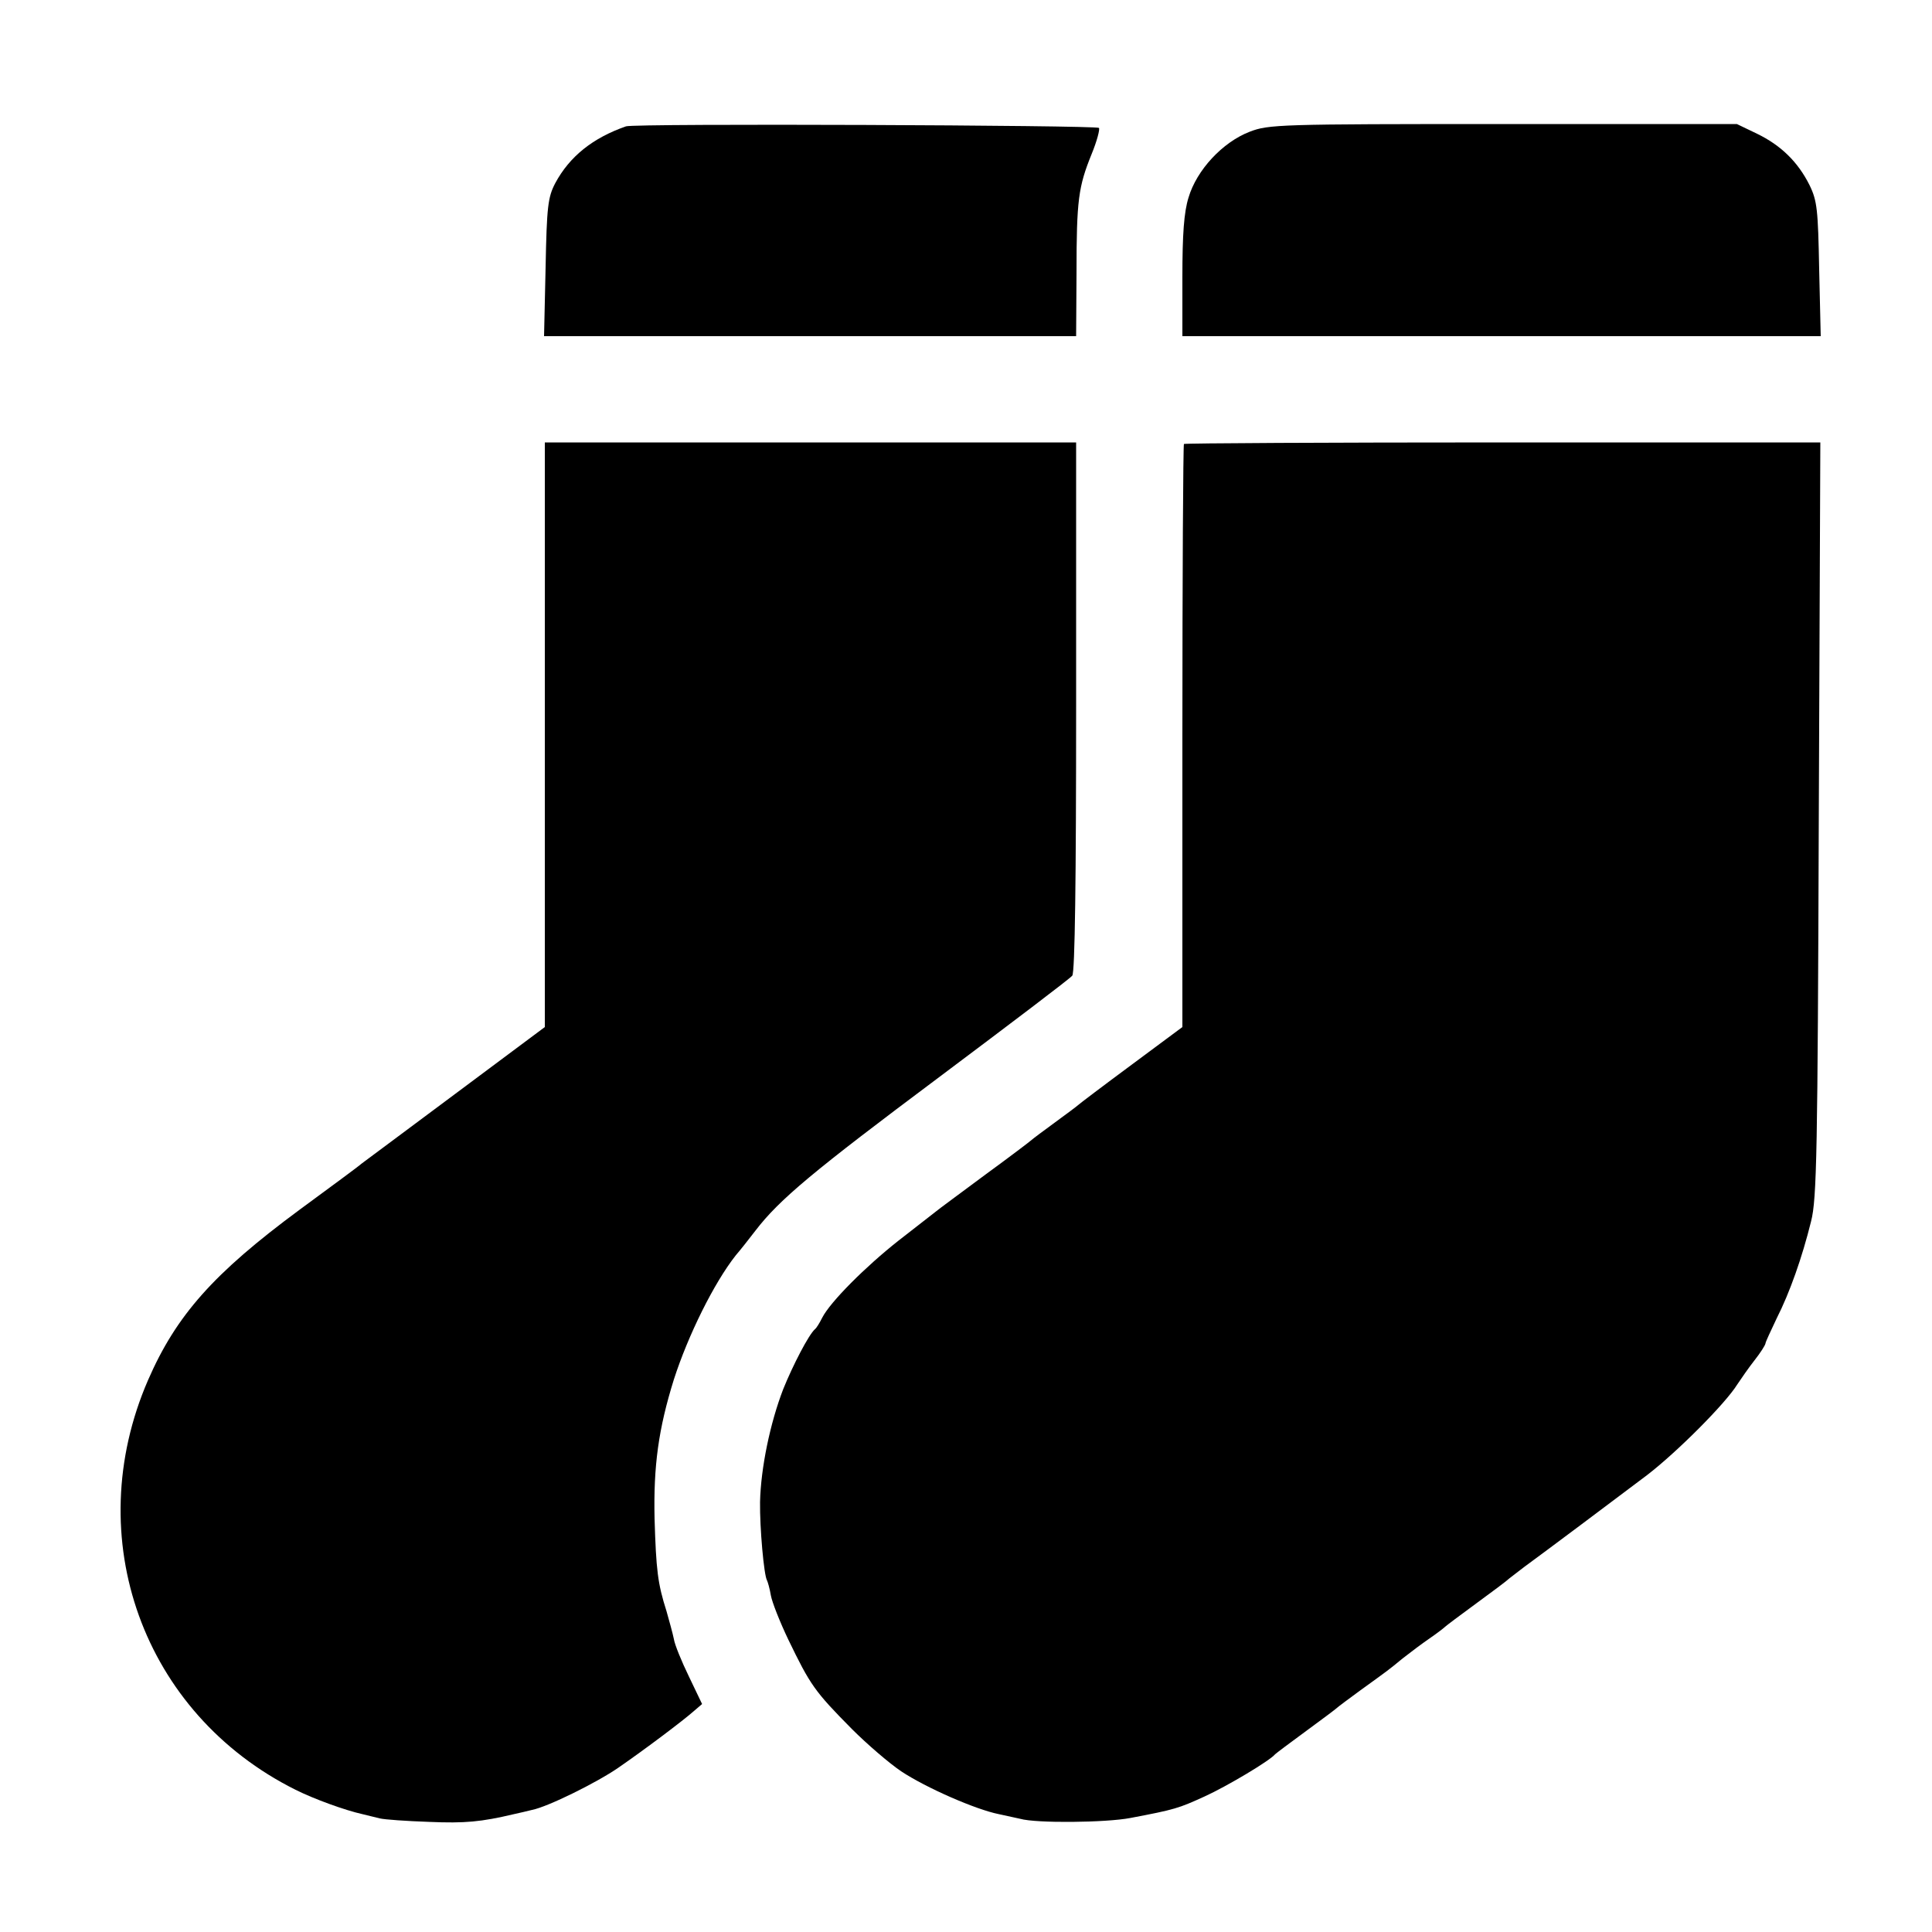
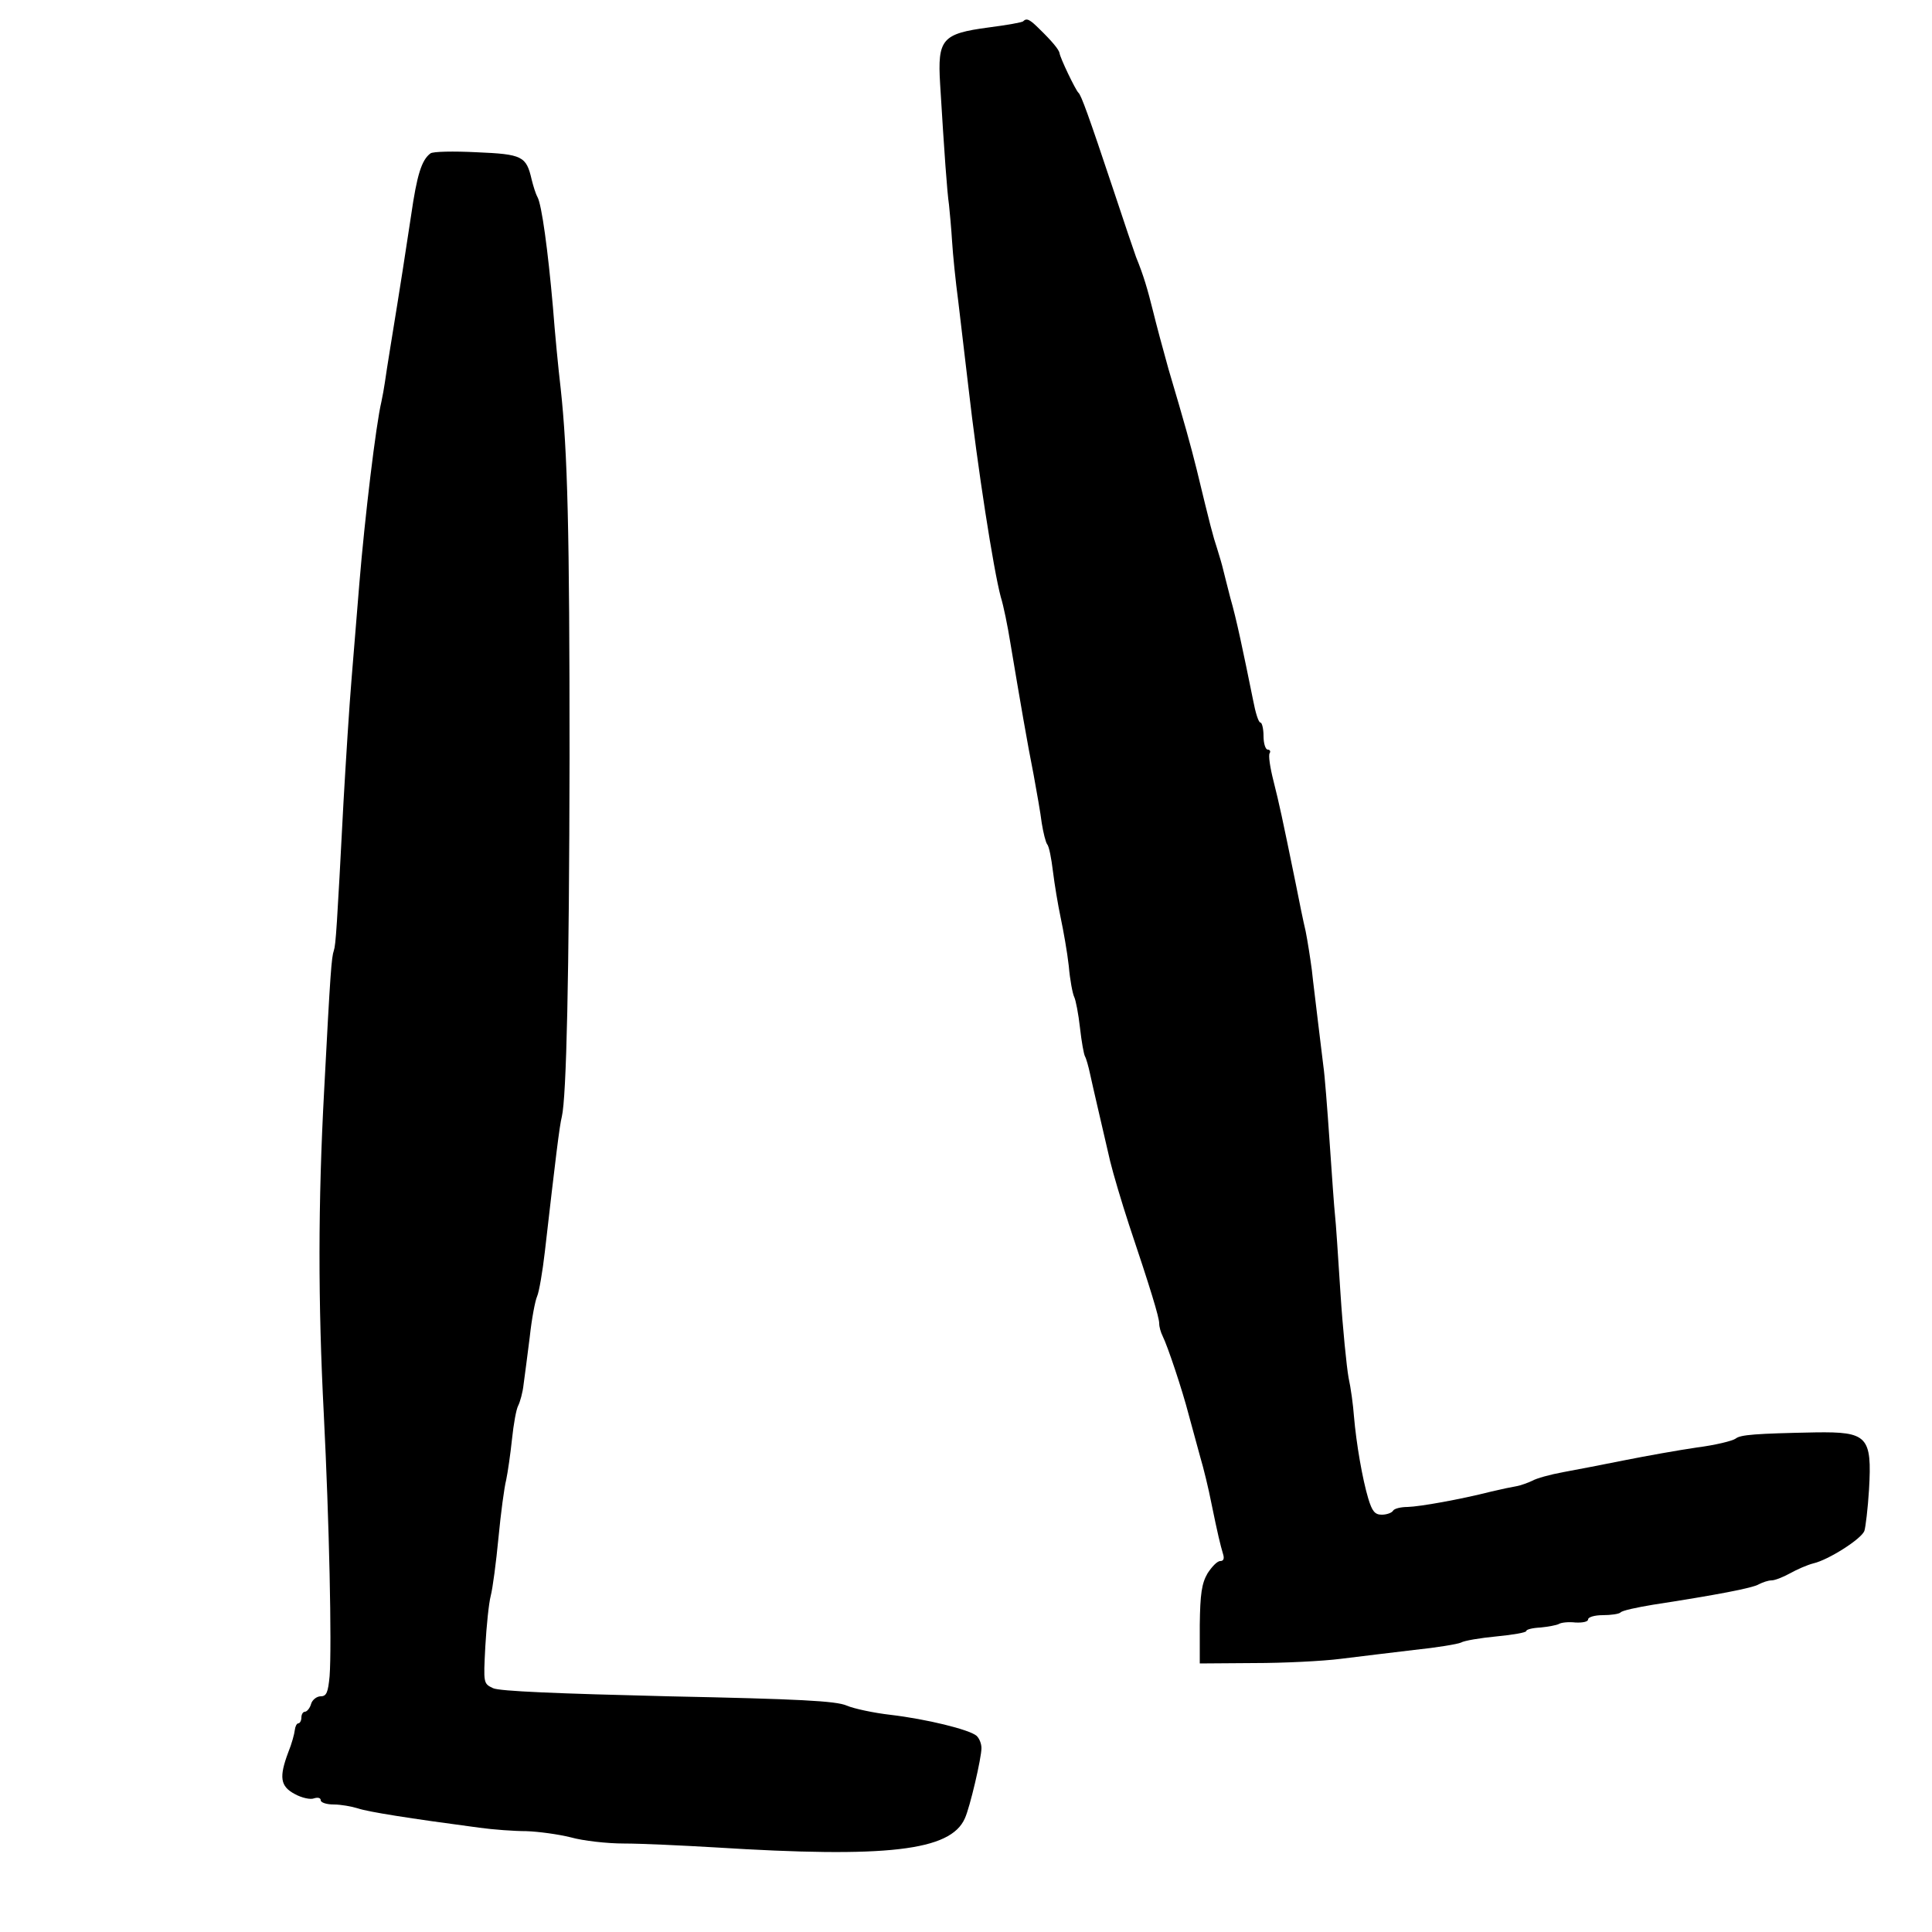
<svg xmlns="http://www.w3.org/2000/svg" version="1.0" width="500pt" height="500pt" viewBox="0 0 500 500" preserveAspectRatio="xMidYMid meet">
  <g transform="translate(0,500) scale(0.1,-0.1)" fill="#000000" stroke="none">
-     <path d="M1620 4673 c-86 -30 -146 -78 -183 -147 -19 -36 -22 -61 -25 -218 l-4 -178 689 0 688 0 1 163 c0 190 5 224 39 308 14 34 22 65 19 68 -7 7 -1203 12 -1224 4z" />
-     <path d="M3234 4659 c-70 -27 -137 -99 -158 -170 -12 -38 -16 -96 -16 -206 l0 -153 826 0 826 0 -4 173 c-3 154 -5 177 -25 218 -30 60 -74 103 -136 133 l-52 25 -605 0 c-580 0 -607 -1 -656 -20z" />
-     <path d="M1410 3098 l0 -756 -232 -173 c-128 -95 -237 -177 -243 -181 -5 -5 -77 -58 -160 -119 -222 -164 -319 -273 -392 -441 -177 -408 -13 -863 382 -1060 48 -24 128 -53 173 -63 12 -3 32 -8 45 -11 12 -3 69 -7 127 -9 94 -4 135 0 220 20 14 3 35 8 47 11 41 8 168 71 223 109 71 49 169 123 196 147 l21 18 -34 71 c-19 39 -37 83 -39 97 -3 15 -12 47 -19 72 -23 72 -27 107 -31 240 -3 136 10 232 50 360 37 115 104 250 160 321 12 14 35 43 51 64 62 81 150 154 475 397 184 138 340 256 345 263 7 8 10 253 10 696 l0 684 -687 0 -688 0 0 -757z" />
-     <path d="M3064 3851 c-2 -2 -4 -343 -4 -757 l0 -752 -132 -98 c-73 -54 -135 -101 -138 -104 -3 -3 -30 -23 -60 -45 -30 -22 -57 -42 -60 -45 -3 -3 -57 -44 -120 -90 -63 -47 -122 -90 -130 -97 -8 -6 -51 -40 -95 -74 -85 -67 -176 -158 -197 -199 -7 -14 -15 -27 -19 -30 -16 -14 -57 -93 -82 -155 -34 -88 -58 -204 -60 -292 -1 -66 10 -190 18 -203 2 -4 7 -21 10 -39 3 -17 23 -68 45 -114 57 -118 68 -134 165 -232 39 -39 96 -88 127 -109 65 -43 193 -99 253 -111 22 -5 47 -10 55 -12 42 -12 222 -10 285 2 116 22 125 25 193 56 57 26 168 92 182 109 3 3 39 30 80 60 41 30 77 57 80 60 3 3 30 23 60 45 76 55 71 51 110 83 19 15 51 39 70 52 19 13 37 27 40 30 3 3 39 30 80 60 41 30 80 59 86 65 7 5 24 19 39 30 48 35 239 178 317 237 77 59 203 185 234 235 10 15 30 44 45 63 15 19 27 38 28 43 0 4 14 33 29 65 34 67 66 158 89 251 15 58 17 181 20 1041 l4 975 -821 0 c-452 0 -824 -2 -826 -4z" />
+     <path d="M2648 4945 c-2 -3 -43 -10 -89 -16 -121 -16 -133 -30 -126 -146 11 -181 18 -279 23 -313 2 -19 6 -62 8 -95 2 -33 9 -103 16 -155 6 -52 18 -151 26 -220 24 -211 65 -474 84 -545 7 -22 18 -76 25 -120 25 -149 44 -260 60 -340 8 -44 18 -100 21 -125 4 -25 10 -49 14 -55 5 -5 11 -37 15 -70 4 -33 13 -87 20 -120 7 -33 17 -89 21 -125 3 -36 10 -72 14 -80 4 -8 11 -44 15 -80 4 -36 10 -69 13 -74 3 -5 9 -26 13 -45 8 -37 28 -122 52 -226 8 -33 30 -107 49 -165 55 -164 78 -239 78 -255 0 -9 4 -23 9 -33 13 -26 51 -140 67 -202 8 -30 22 -80 30 -110 9 -30 22 -84 29 -120 17 -83 23 -107 30 -131 4 -12 2 -19 -7 -19 -8 0 -22 -15 -33 -32 -15 -26 -19 -53 -20 -133 l0 -100 140 1 c77 0 178 5 225 11 47 6 132 16 190 23 58 6 112 15 121 19 8 5 50 12 92 16 42 4 77 10 77 14 0 4 16 8 37 9 20 2 41 6 47 9 6 4 25 6 43 4 19 -1 33 2 33 8 0 6 17 11 38 11 21 0 42 3 46 7 4 5 42 13 84 20 162 25 258 43 274 53 10 5 24 10 33 10 8 0 29 8 47 18 18 10 45 22 61 26 39 9 124 63 132 84 3 9 9 58 12 107 8 138 -4 150 -139 148 -154 -3 -194 -6 -206 -16 -8 -6 -53 -17 -100 -23 -48 -7 -132 -22 -187 -33 -55 -11 -127 -25 -160 -31 -33 -6 -69 -16 -79 -22 -11 -5 -29 -12 -40 -14 -12 -2 -41 -8 -66 -14 -83 -21 -185 -39 -217 -40 -17 0 -35 -4 -38 -10 -3 -5 -16 -10 -29 -10 -18 0 -25 9 -35 42 -15 50 -31 142 -37 213 -2 28 -8 73 -14 100 -5 28 -15 127 -21 220 -6 94 -12 184 -14 200 -2 17 -8 102 -14 190 -6 88 -13 176 -16 195 -2 19 -9 71 -14 115 -5 44 -13 105 -16 135 -4 30 -11 75 -16 100 -6 25 -17 79 -25 120 -37 181 -43 208 -58 268 -9 35 -14 68 -10 73 3 5 0 9 -5 9 -6 0 -11 16 -11 35 0 19 -4 35 -8 35 -5 0 -13 26 -19 58 -26 128 -43 210 -59 265 -8 32 -17 66 -19 75 -2 9 -9 33 -15 52 -11 33 -18 60 -53 205 -16 64 -30 115 -73 260 -14 50 -32 117 -40 150 -14 56 -24 91 -44 140 -4 11 -31 90 -59 175 -64 192 -83 244 -90 250 -7 6 -48 91 -49 103 -2 9 -19 30 -52 62 -25 25 -33 29 -42 20z" />
+     <path d="M1114 4603 c-23 -17 -35 -56 -50 -160 -15 -99 -25 -165 -54 -343 -6 -36 -12 -76 -14 -90 -2 -14 -6 -36 -9 -50 -14 -58 -43 -300 -57 -470 -5 -63 -14 -173 -20 -245 -6 -71 -15 -215 -21 -320 -17 -325 -20 -370 -25 -385 -6 -17 -9 -53 -25 -360 -16 -294 -16 -550 -1 -840 14 -277 21 -599 15 -678 -4 -42 -8 -52 -23 -52 -10 0 -22 -9 -25 -20 -3 -11 -11 -20 -16 -20 -5 0 -9 -7 -9 -15 0 -8 -4 -15 -8 -15 -4 0 -8 -8 -9 -17 -1 -10 -8 -36 -17 -58 -24 -64 -21 -88 17 -108 18 -10 41 -15 50 -11 10 3 17 1 17 -5 0 -6 15 -11 34 -11 18 0 46 -5 62 -10 26 -9 133 -26 314 -50 36 -5 91 -9 122 -9 31 -1 83 -8 115 -16 32 -9 94 -16 138 -16 44 0 150 -5 235 -10 446 -28 610 -9 647 75 13 28 43 156 43 182 0 12 -6 26 -13 32 -19 16 -129 43 -222 54 -44 5 -95 16 -114 24 -27 12 -123 17 -462 24 -285 7 -436 13 -453 21 -25 12 -25 12 -20 108 3 53 9 112 14 131 5 19 14 87 20 150 6 63 15 131 20 150 4 19 11 67 15 105 4 39 11 78 16 87 5 10 12 35 14 55 3 21 10 76 16 123 5 47 14 94 19 105 5 11 14 63 20 115 28 244 38 327 44 350 12 51 19 362 20 930 0 589 -5 789 -23 955 -6 50 -15 144 -20 210 -13 148 -29 265 -40 285 -5 9 -11 29 -15 45 -14 61 -24 66 -143 71 -59 3 -113 2 -119 -3z" />
  </g>
</svg>
